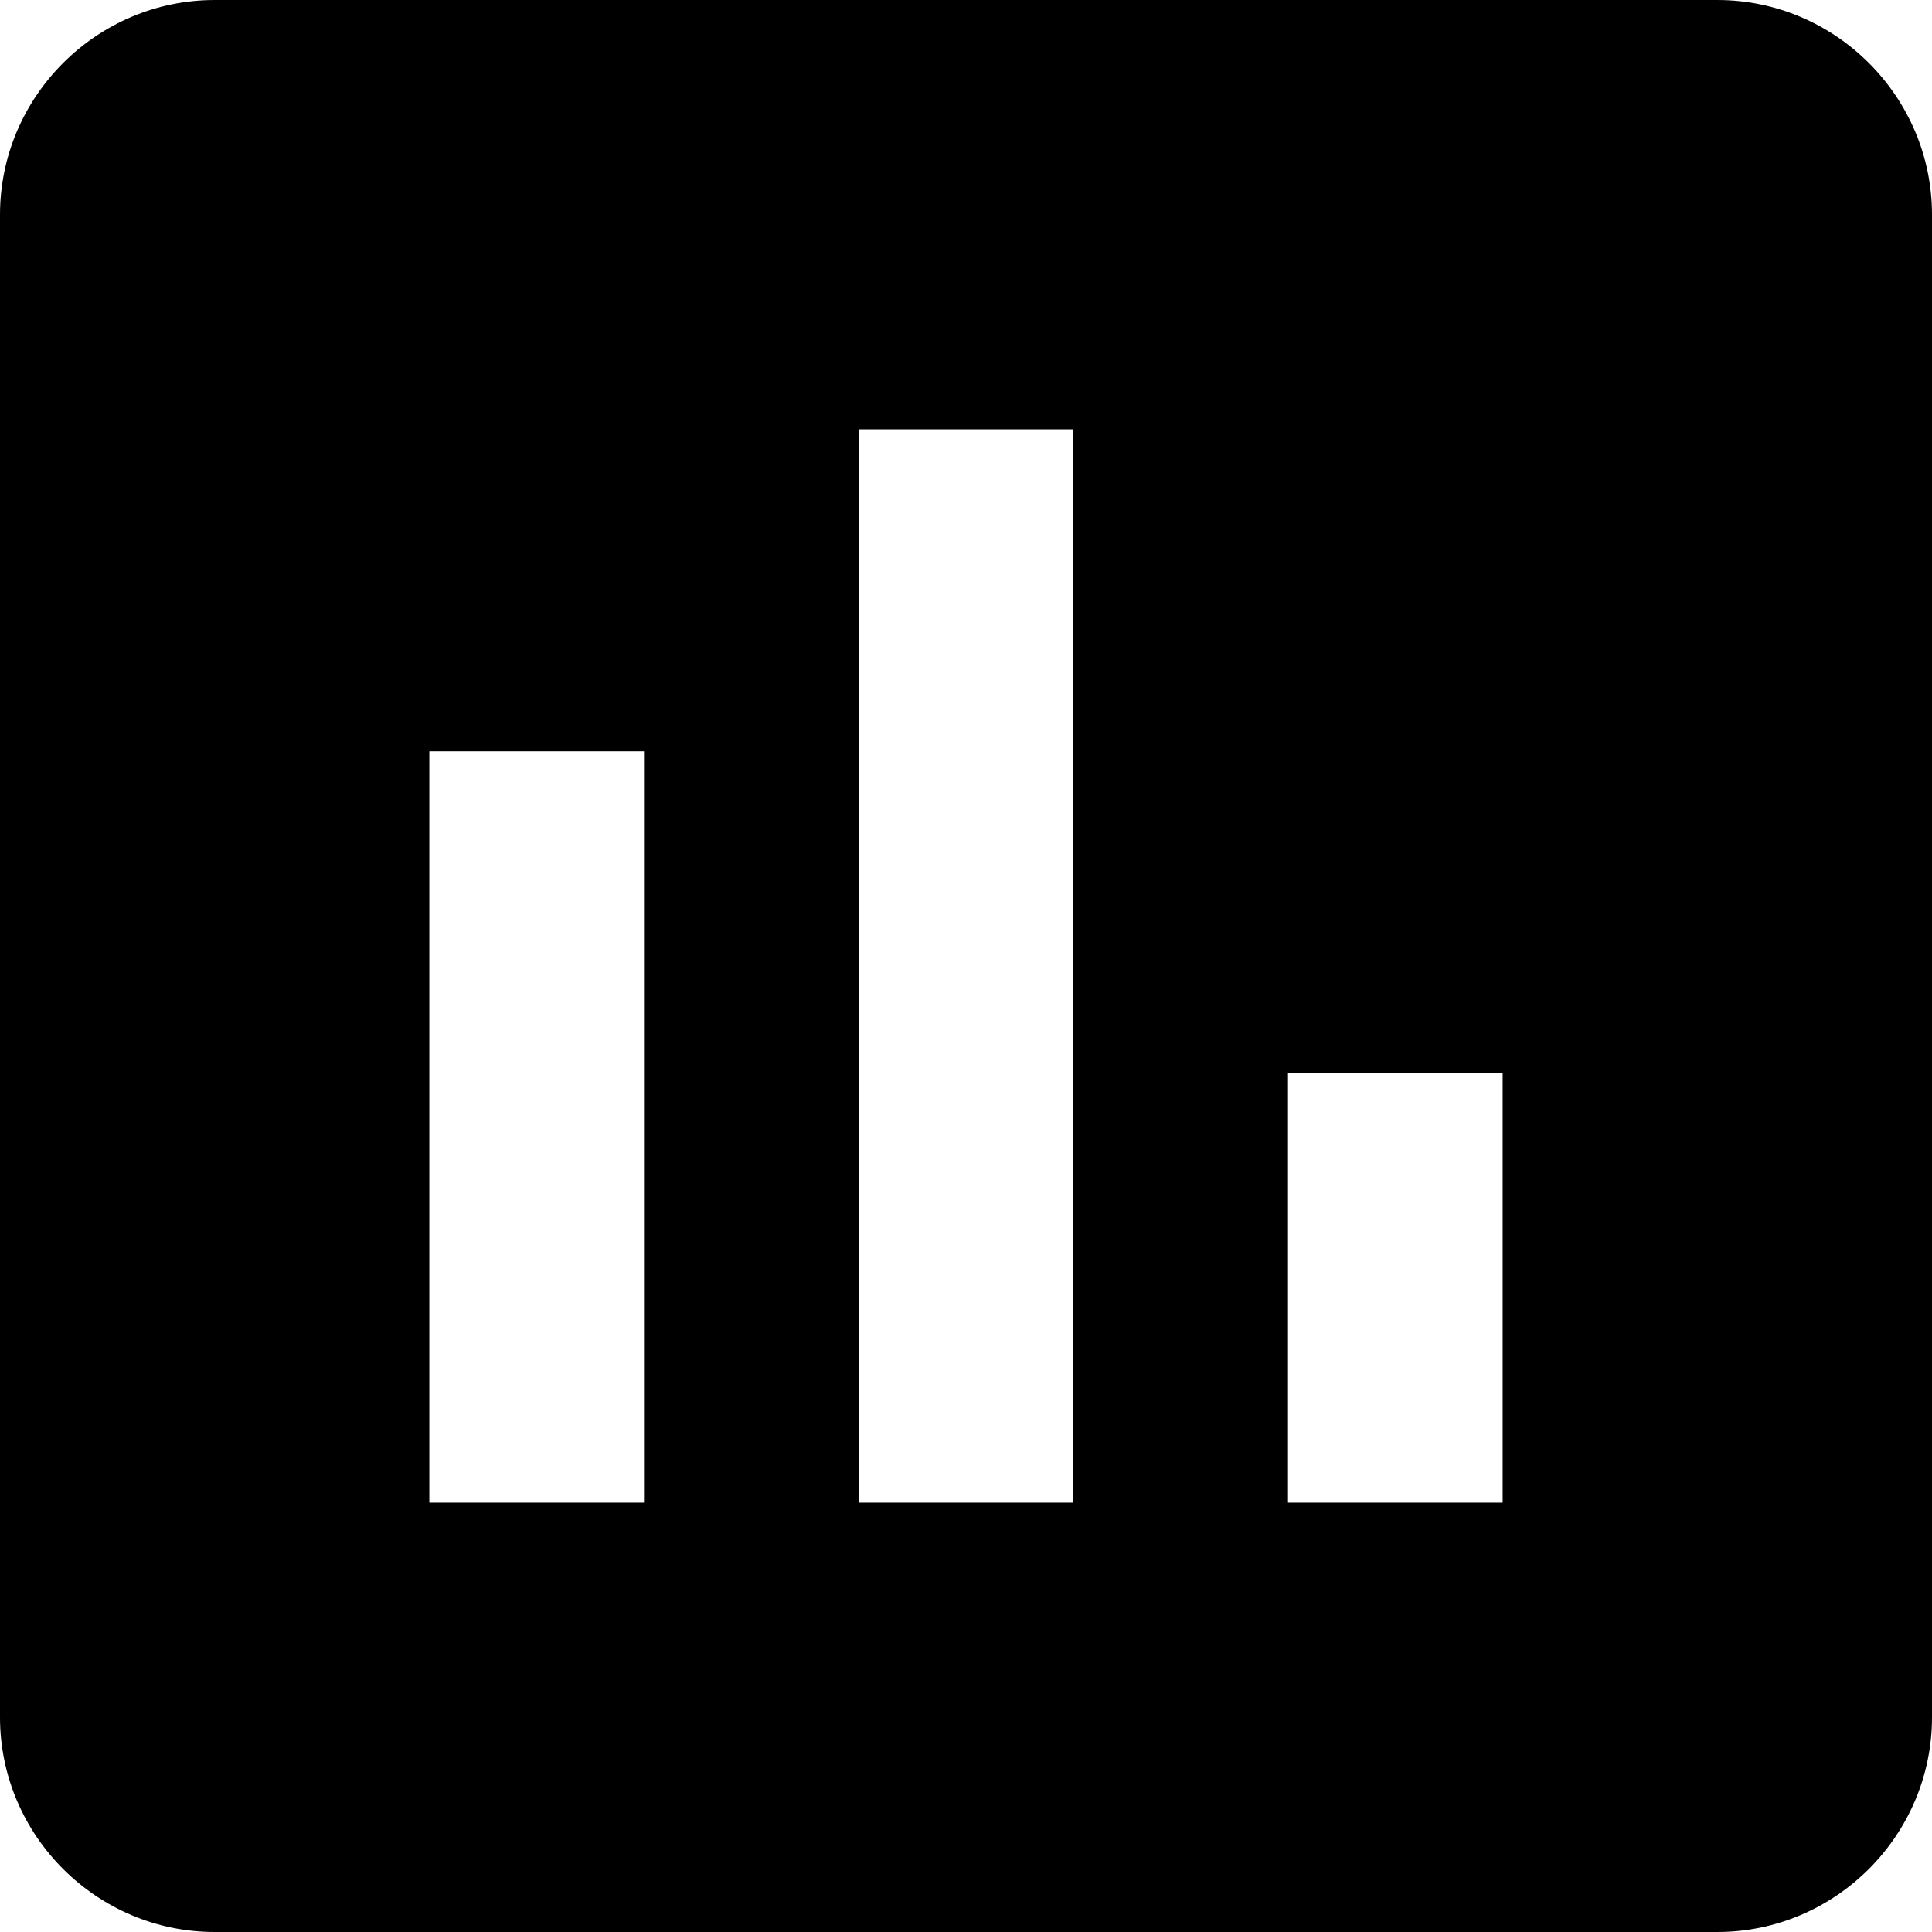
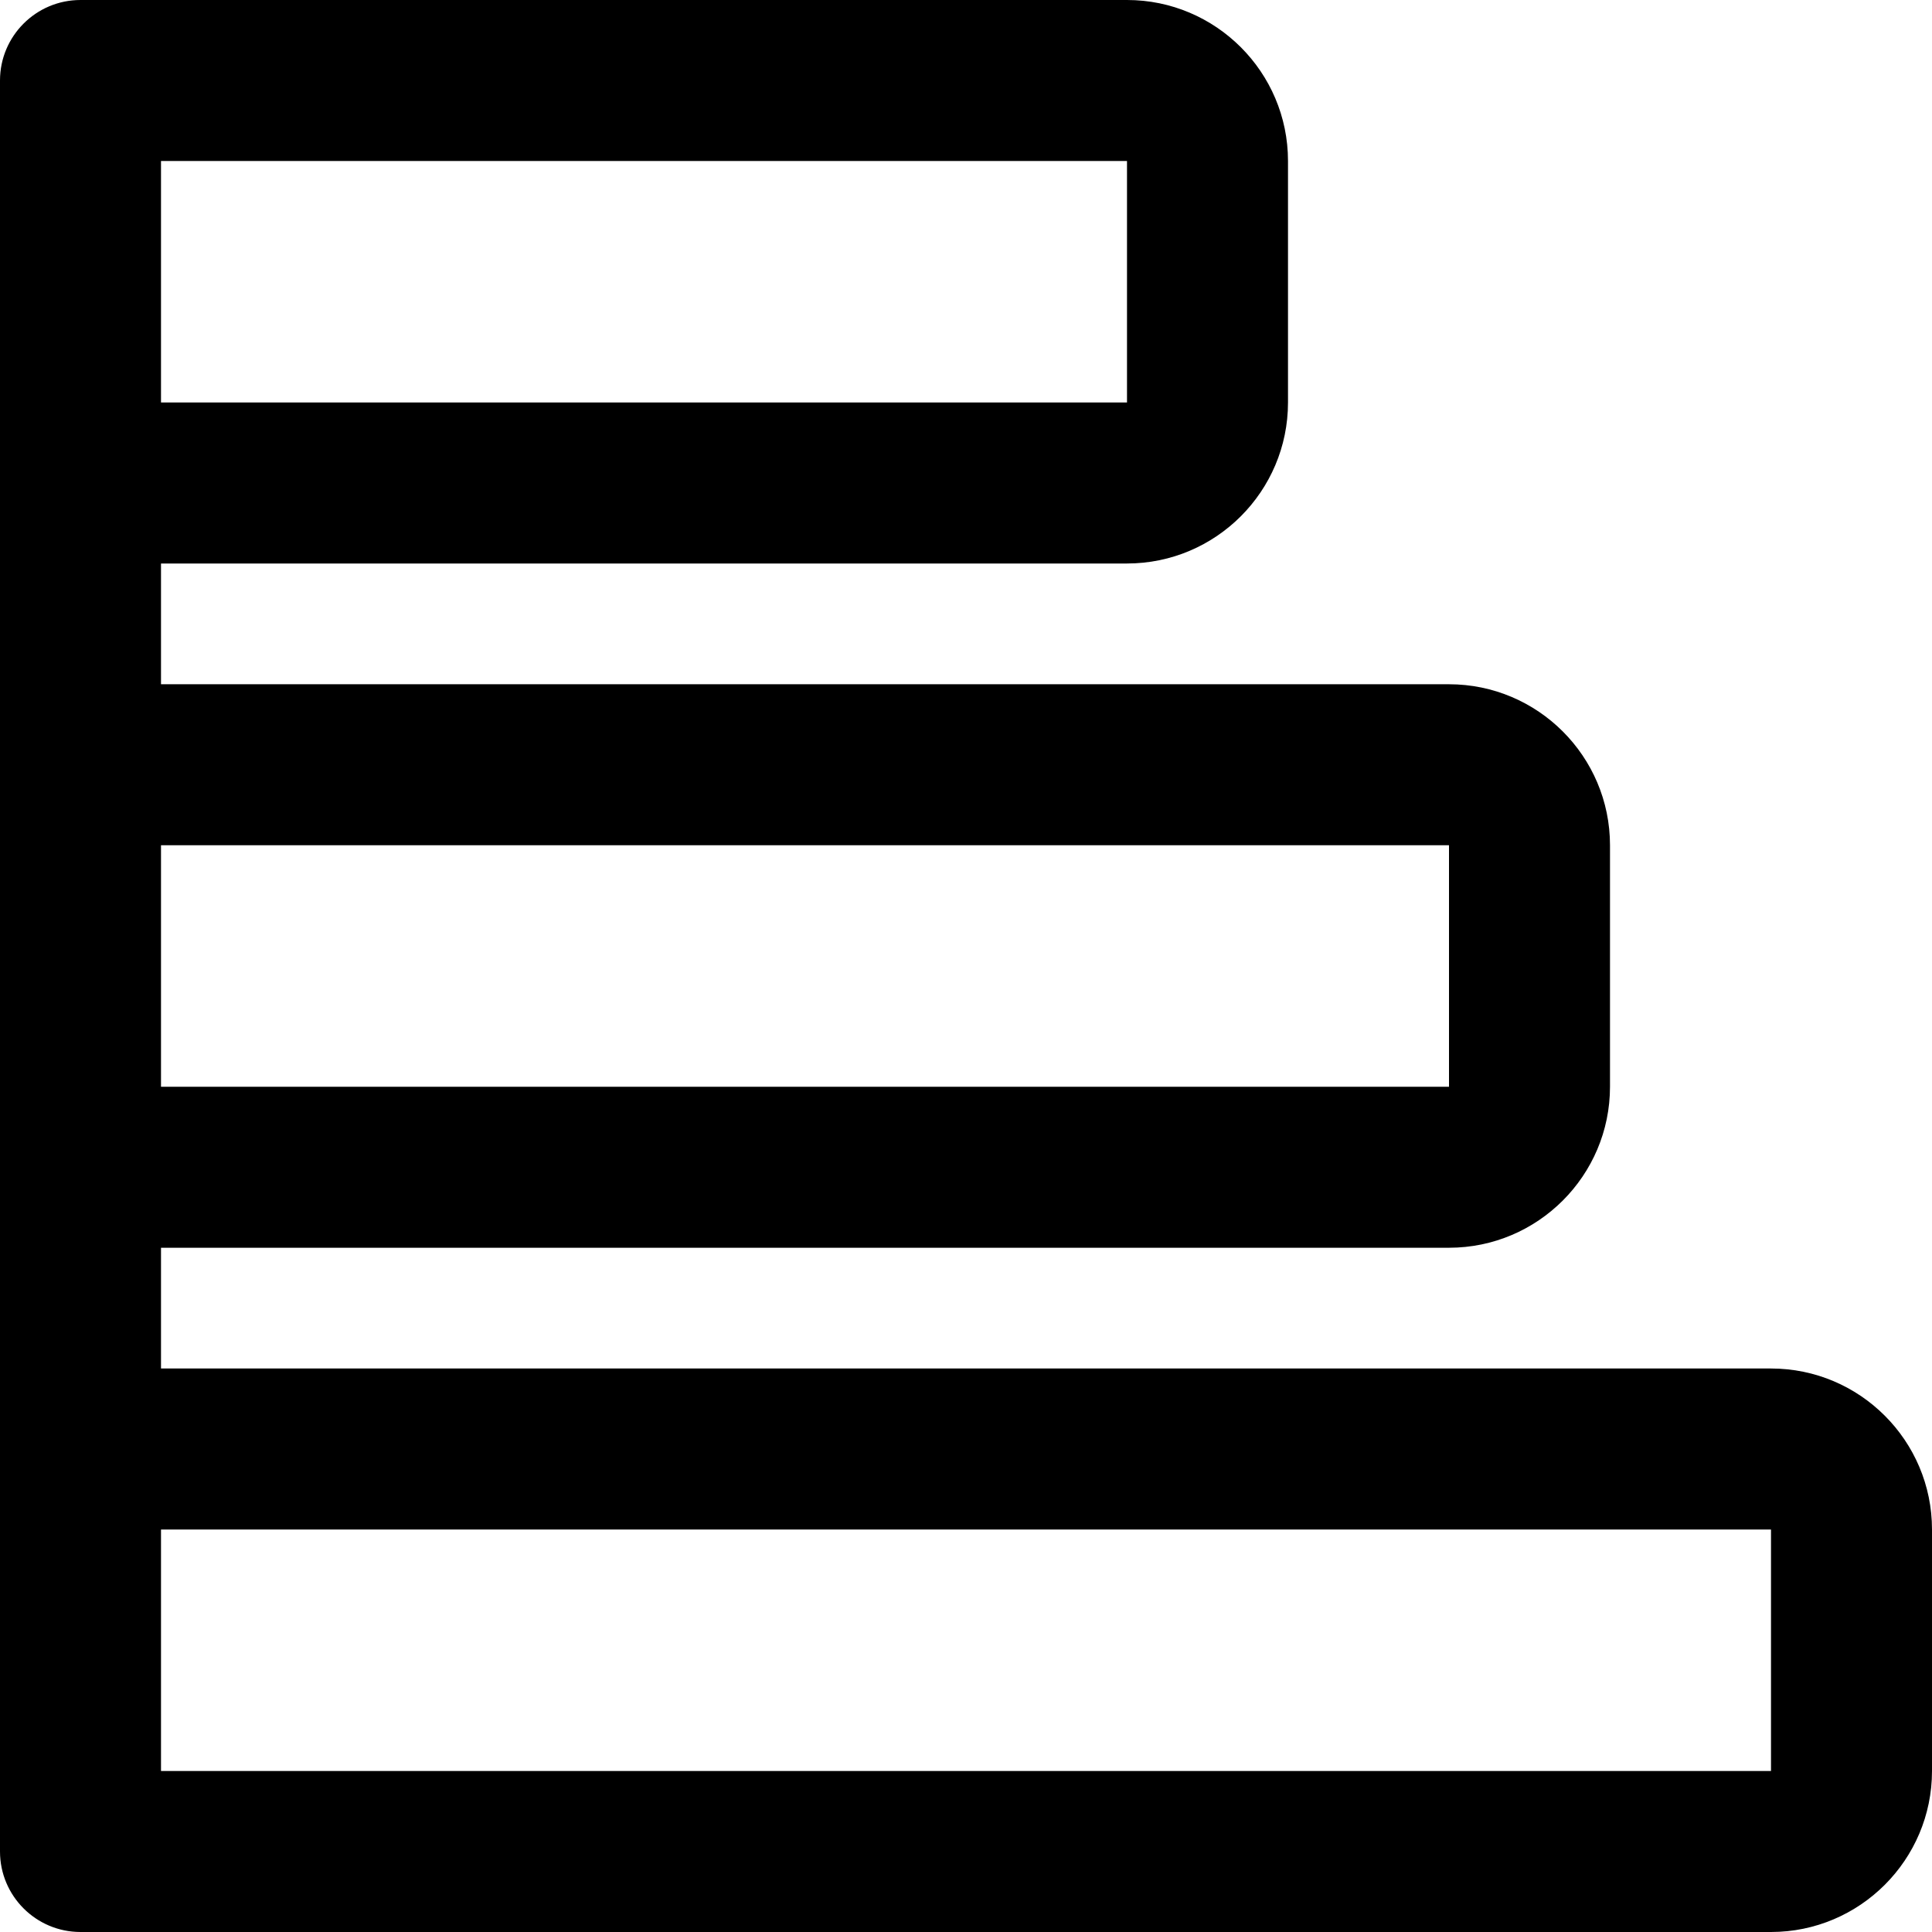
- <svg xmlns="http://www.w3.org/2000/svg" version="1.1" id="Capa_1" x="0px" y="0px" width="459px" height="459px" viewBox="0 0 459 459" style="enable-background:new 0 0 459 459;" xml:space="preserve">
-   <g>
-     <g id="poll">
-       <path d="M408,0H51C22.95,0,0,22.95,0,51v357c0,28.05,22.95,51,51,51h357c28.05,0,51-22.95,51-51V51C459,22.95,436.05,0,408,0z     M153,357h-51V178.5h51V357z M255,357h-51V102h51V357z M357,357h-51V255h51V357z" />
-     </g>
-   </g>
-   <g>
- </g>
-   <g>
- </g>
-   <g>
- </g>
-   <g>
- </g>
-   <g>
- </g>
-   <g>
- </g>
-   <g>
- </g>
-   <g>
- </g>
-   <g>
- </g>
-   <g>
- </g>
-   <g>
- </g>
-   <g>
- </g>
-   <g>
- </g>
-   <g>
- </g>
-   <g>
- </g>
+ <svg xmlns="http://www.w3.org/2000/svg" height="384pt" viewBox="0 0 384 384" width="384pt">
+   <path d="m352 272h-320v-24h256c17.648 0 32-14.352 32-32v-48c0-17.648-14.352-32-32-32h-256v-24h192c17.648 0 32-14.352 32-32v-48c0-17.648-14.352-32-32-32h-208c-8.832 0-16 7.168-16 16v352c0 8.832 7.168 16 16 16h336c17.648 0 32-14.352 32-32v-48c0-17.648-14.352-32-32-32zm-64-104v48h-256v-48zm-64-88h-192v-48h192zm128 272h-320v-48h320zm0 0" />
</svg>
